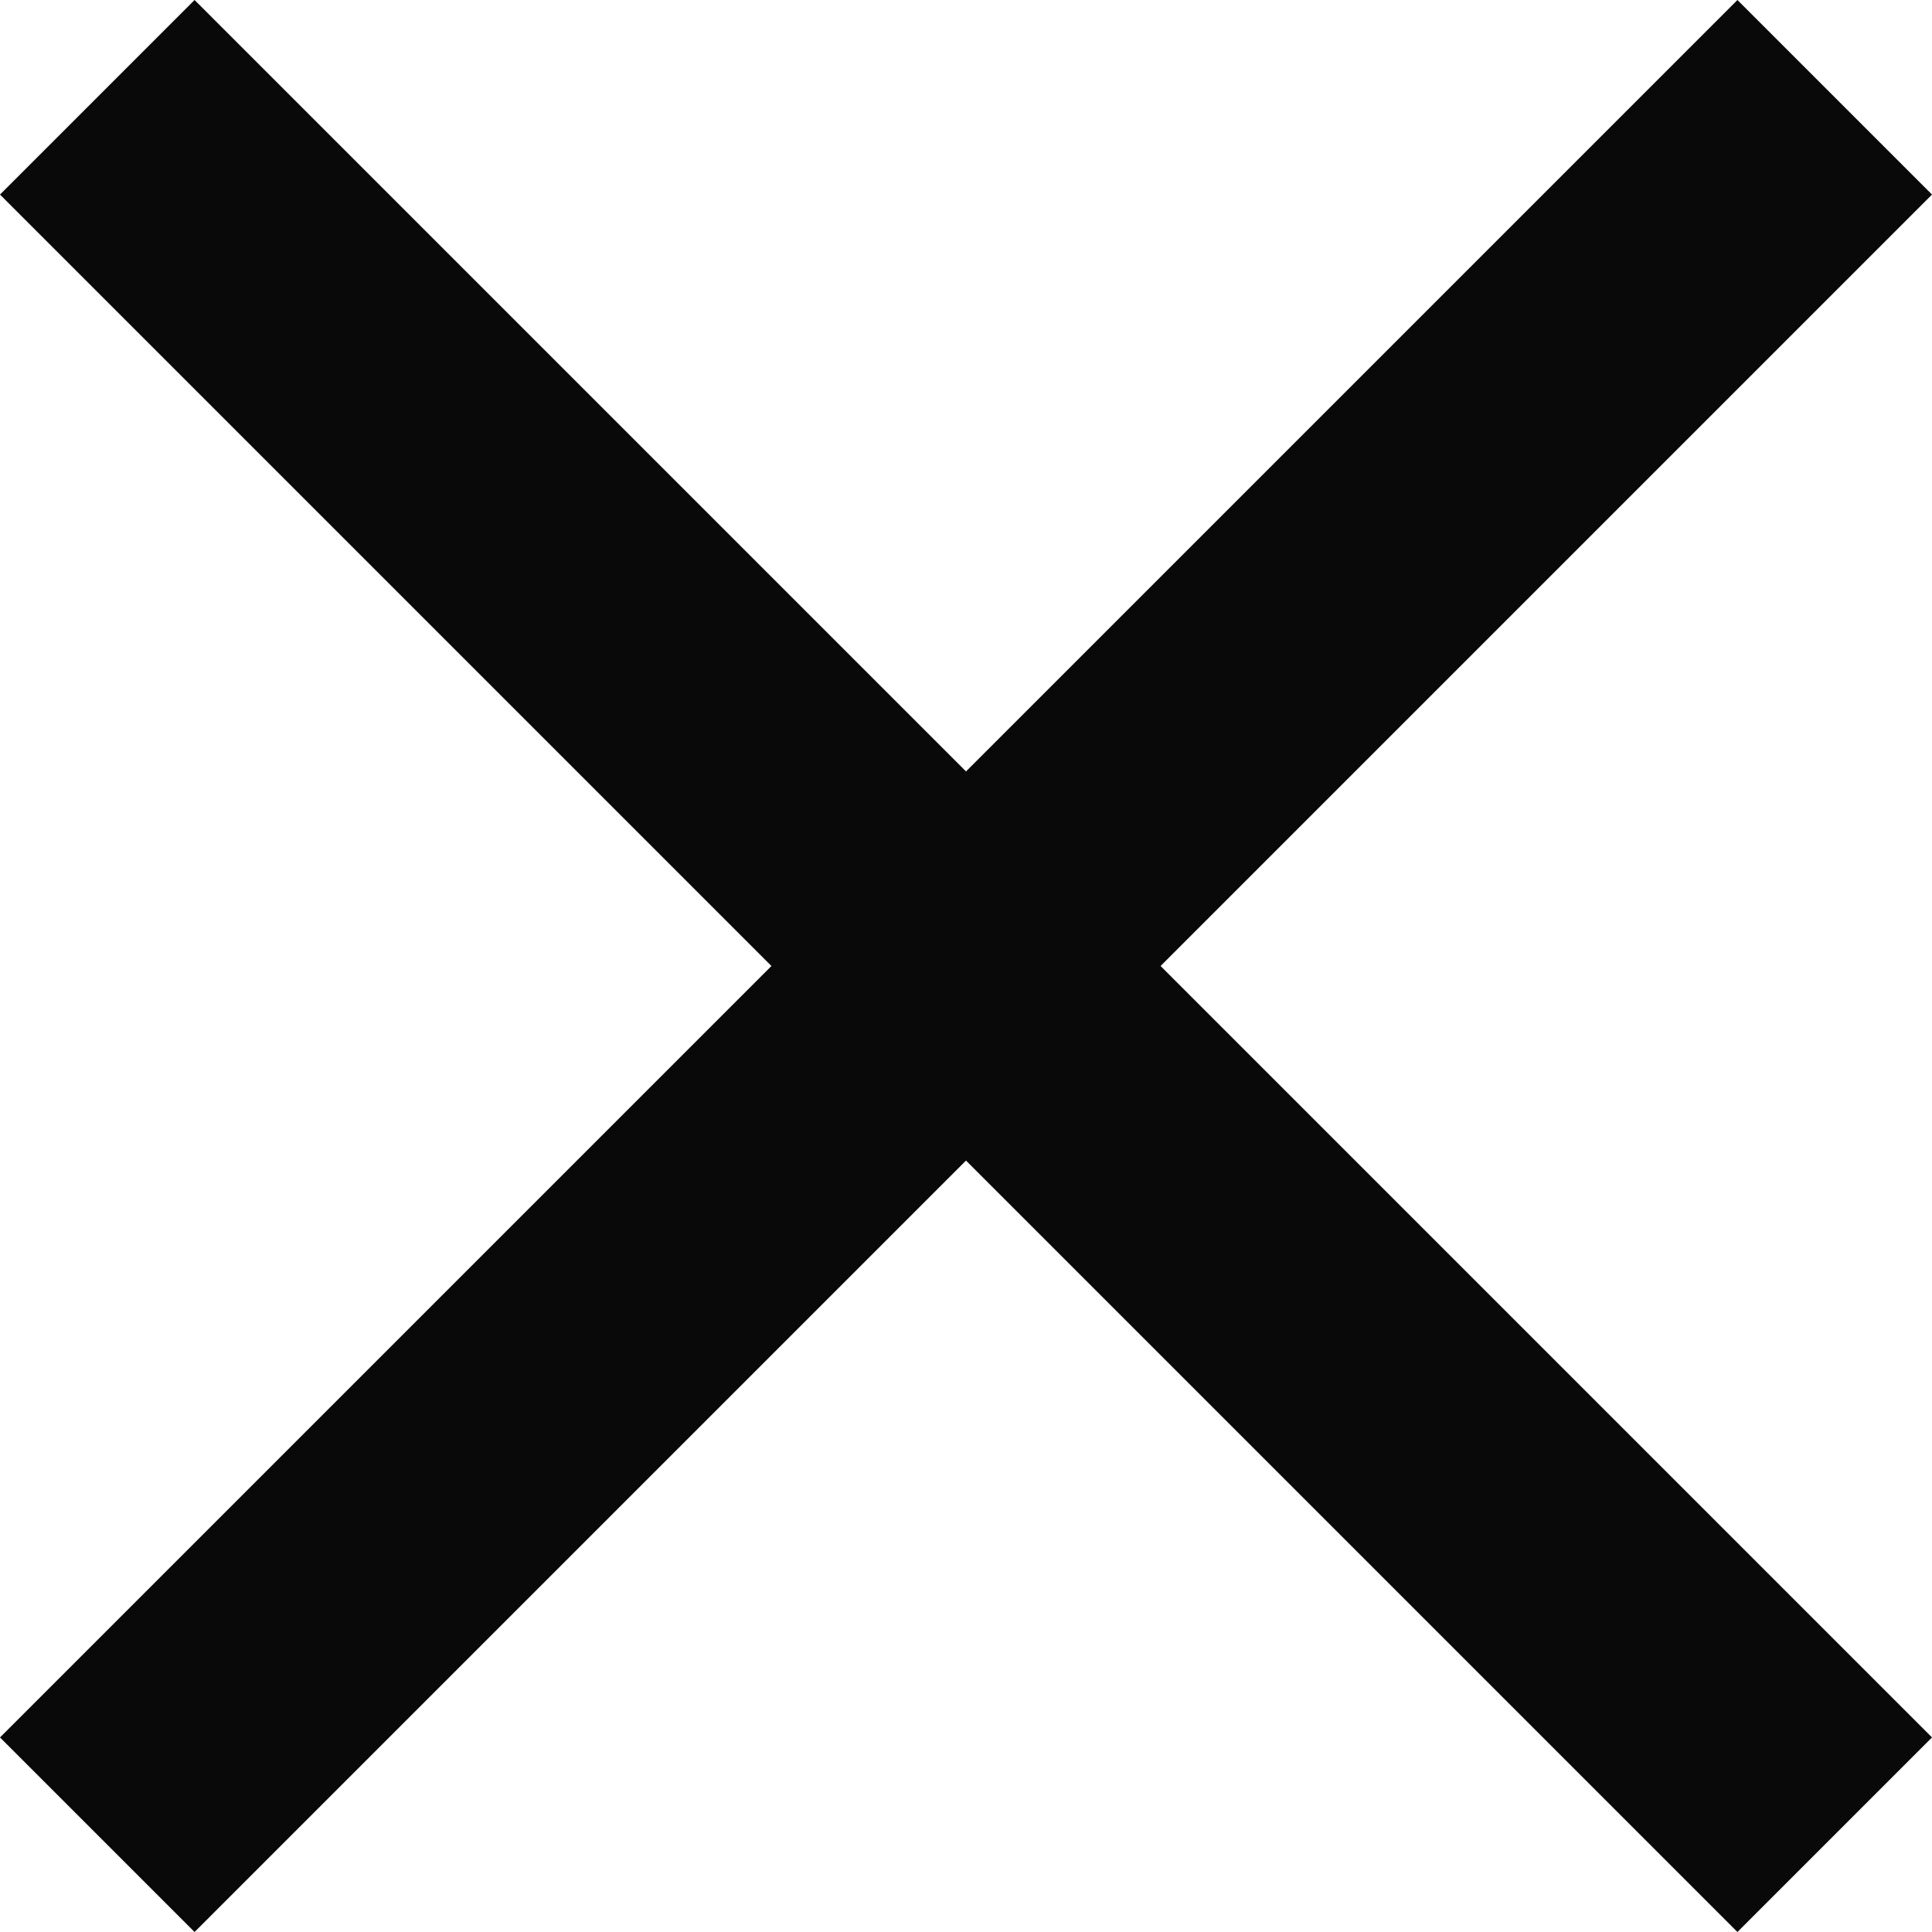
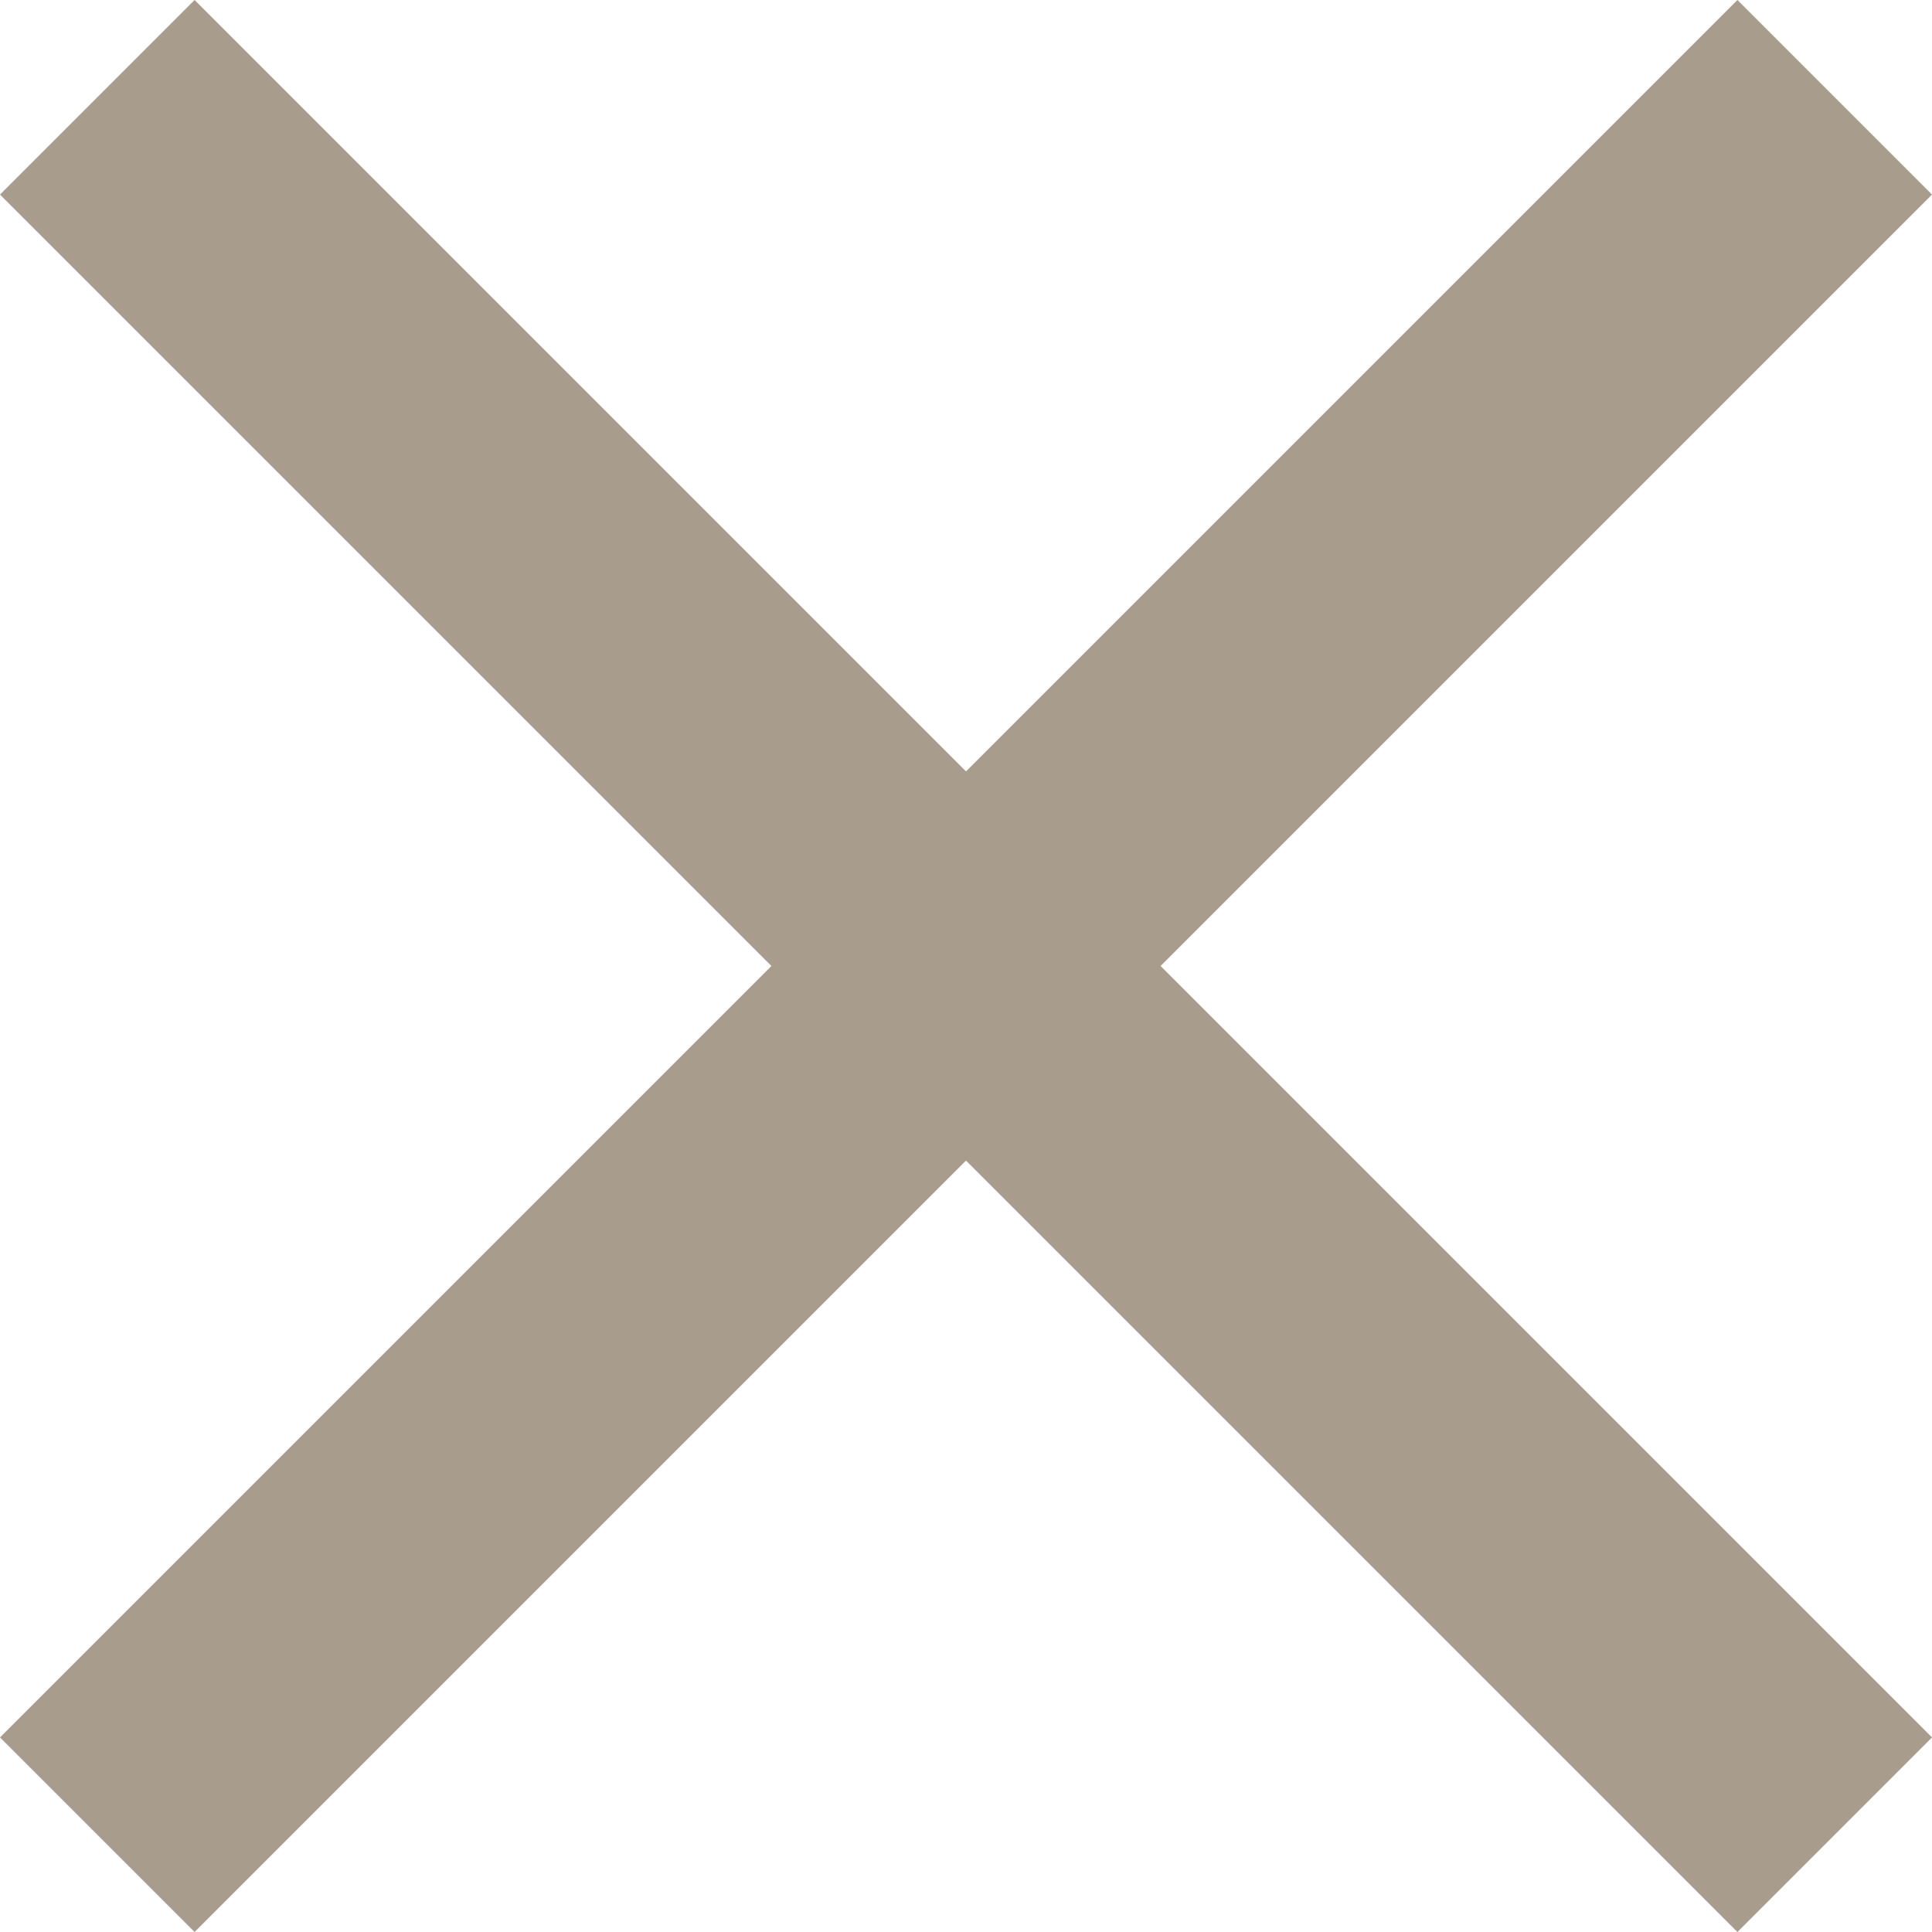
<svg xmlns="http://www.w3.org/2000/svg" width="14" height="14" viewBox="0 0 14 14" fill="none">
-   <path d="M14 1.41L12.59 0L7 5.59L1.41 0L0 1.41L5.59 7L0 12.59L1.41 14L7 8.41L12.59 14L14 12.59L8.41 7L14 1.41Z" fill="#090909" />
+   <path d="M14 1.41L12.59 0L7 5.59L1.41 0L0 1.41L5.59 7L0 12.59L1.41 14L7 8.41L12.59 14L14 12.59L8.41 7L14 1.41Z" fill="#A89C8D" />
</svg>
